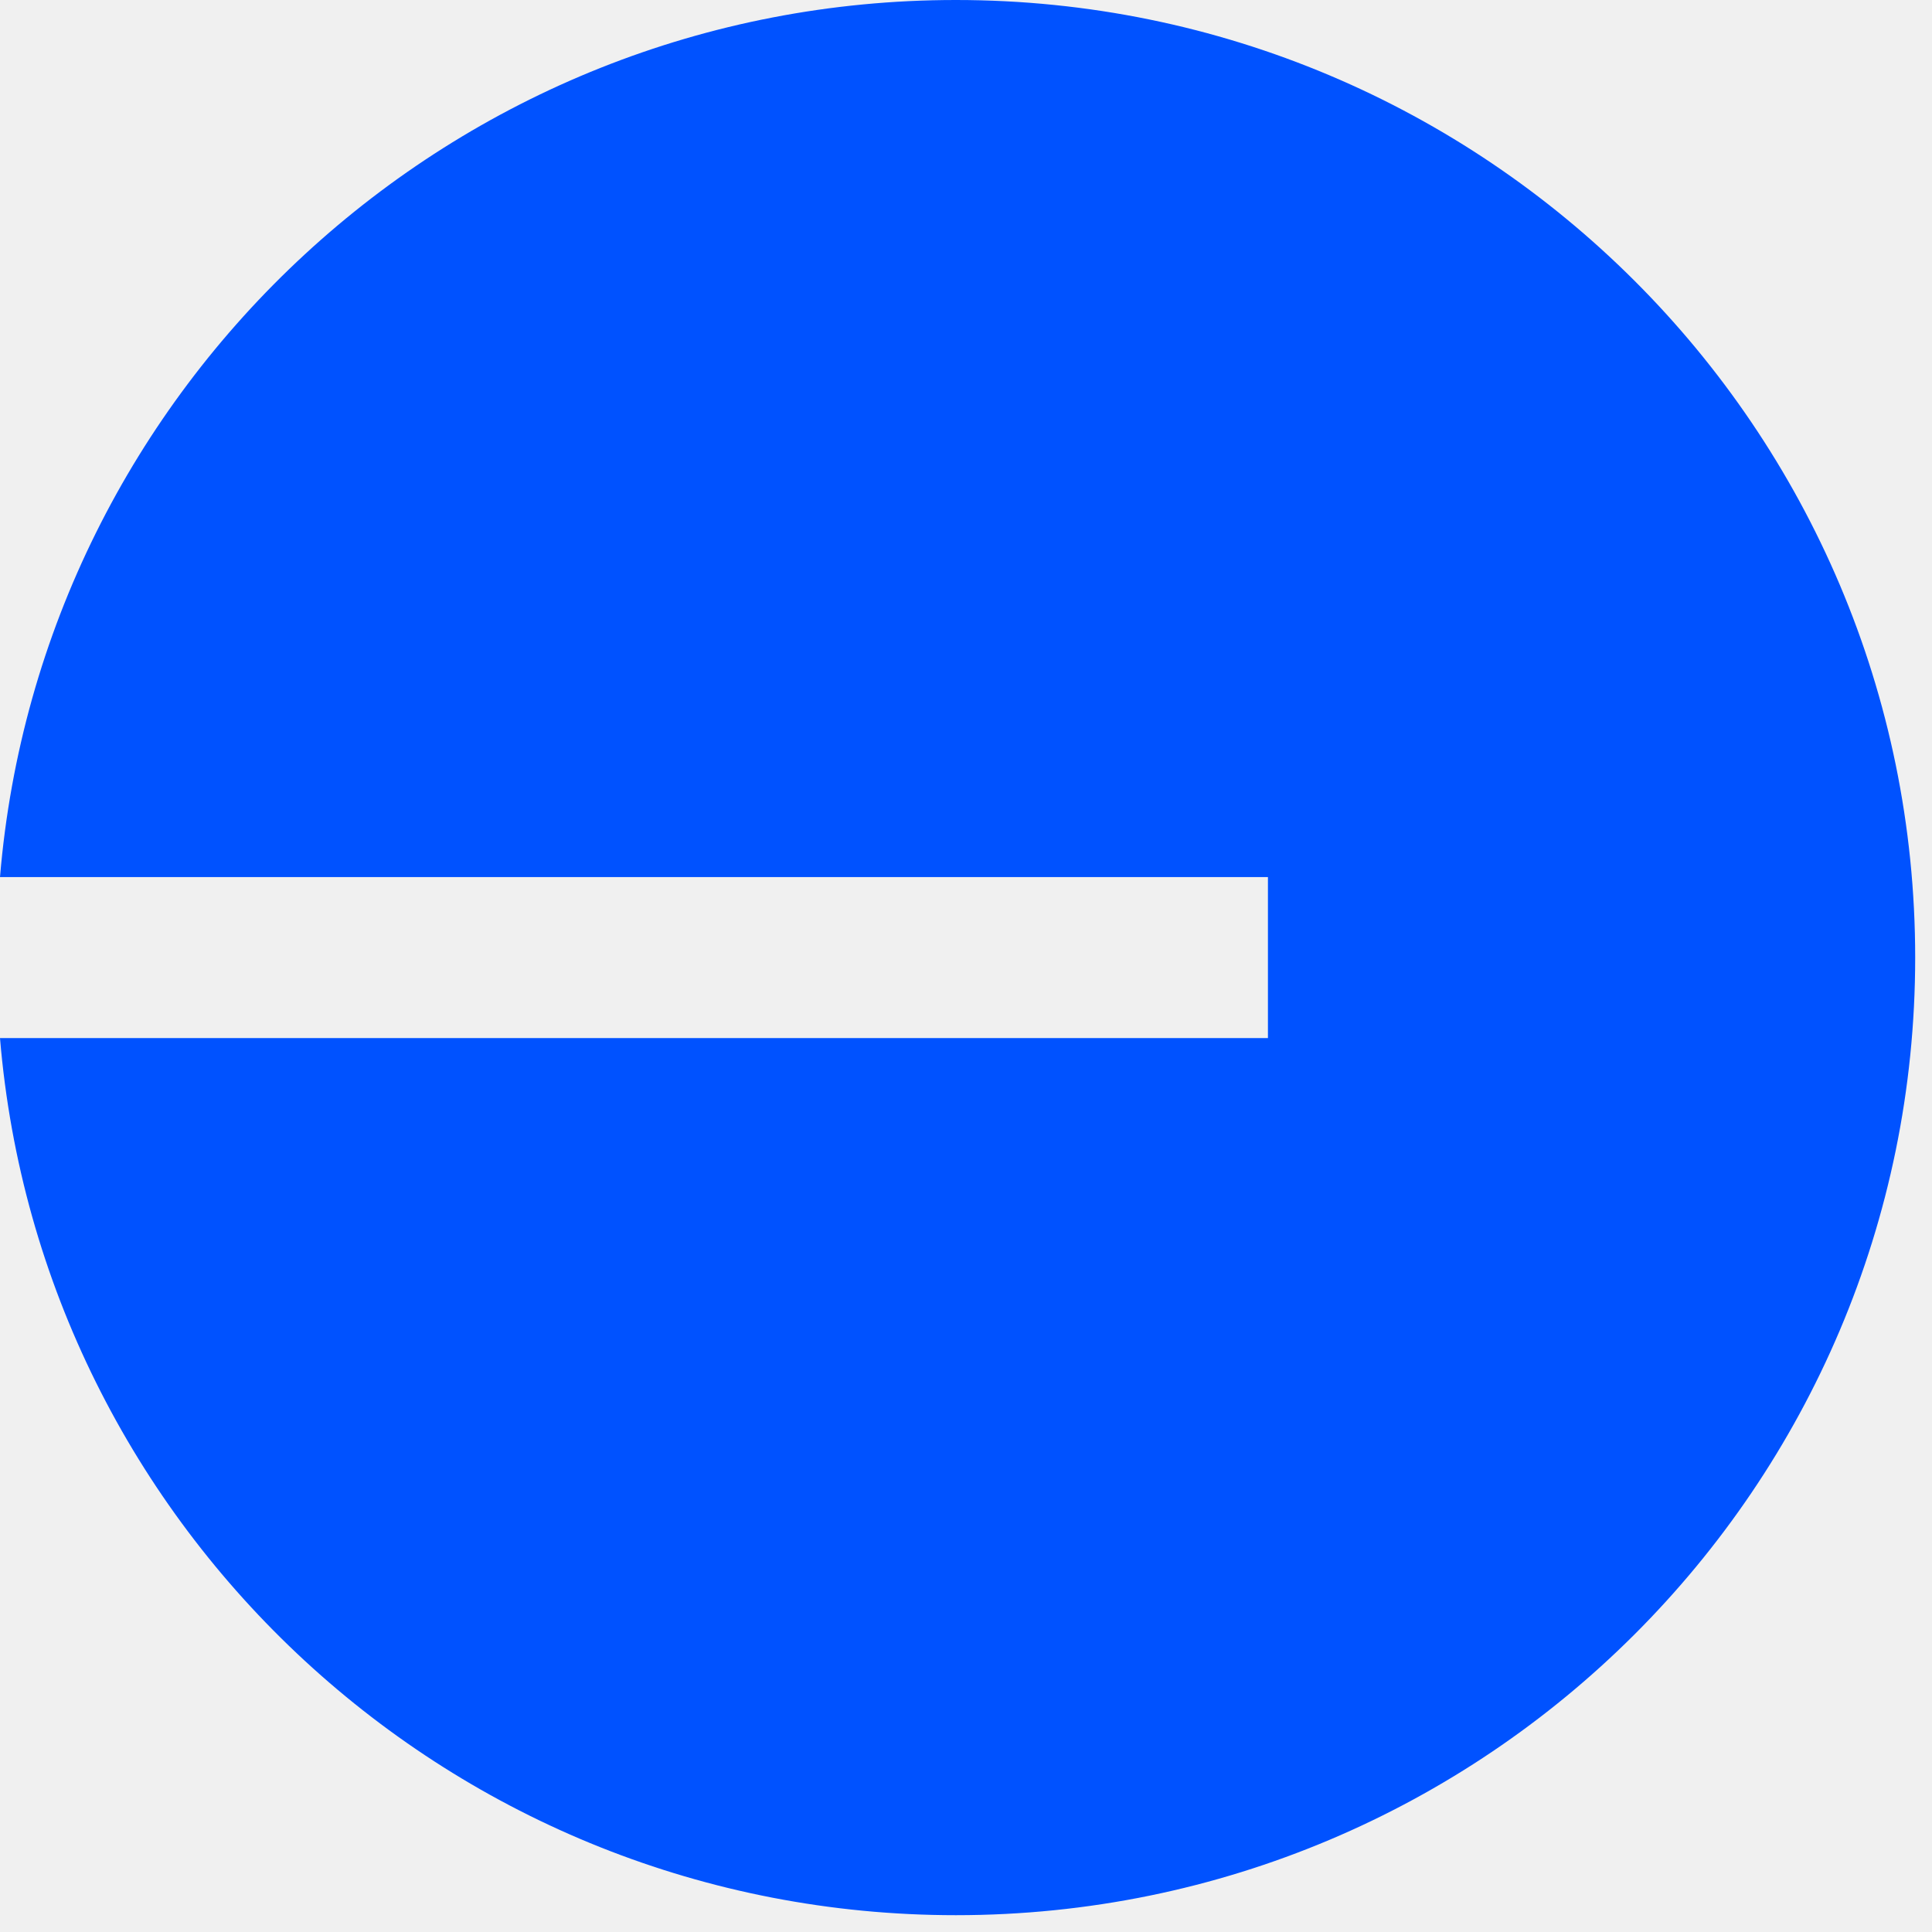
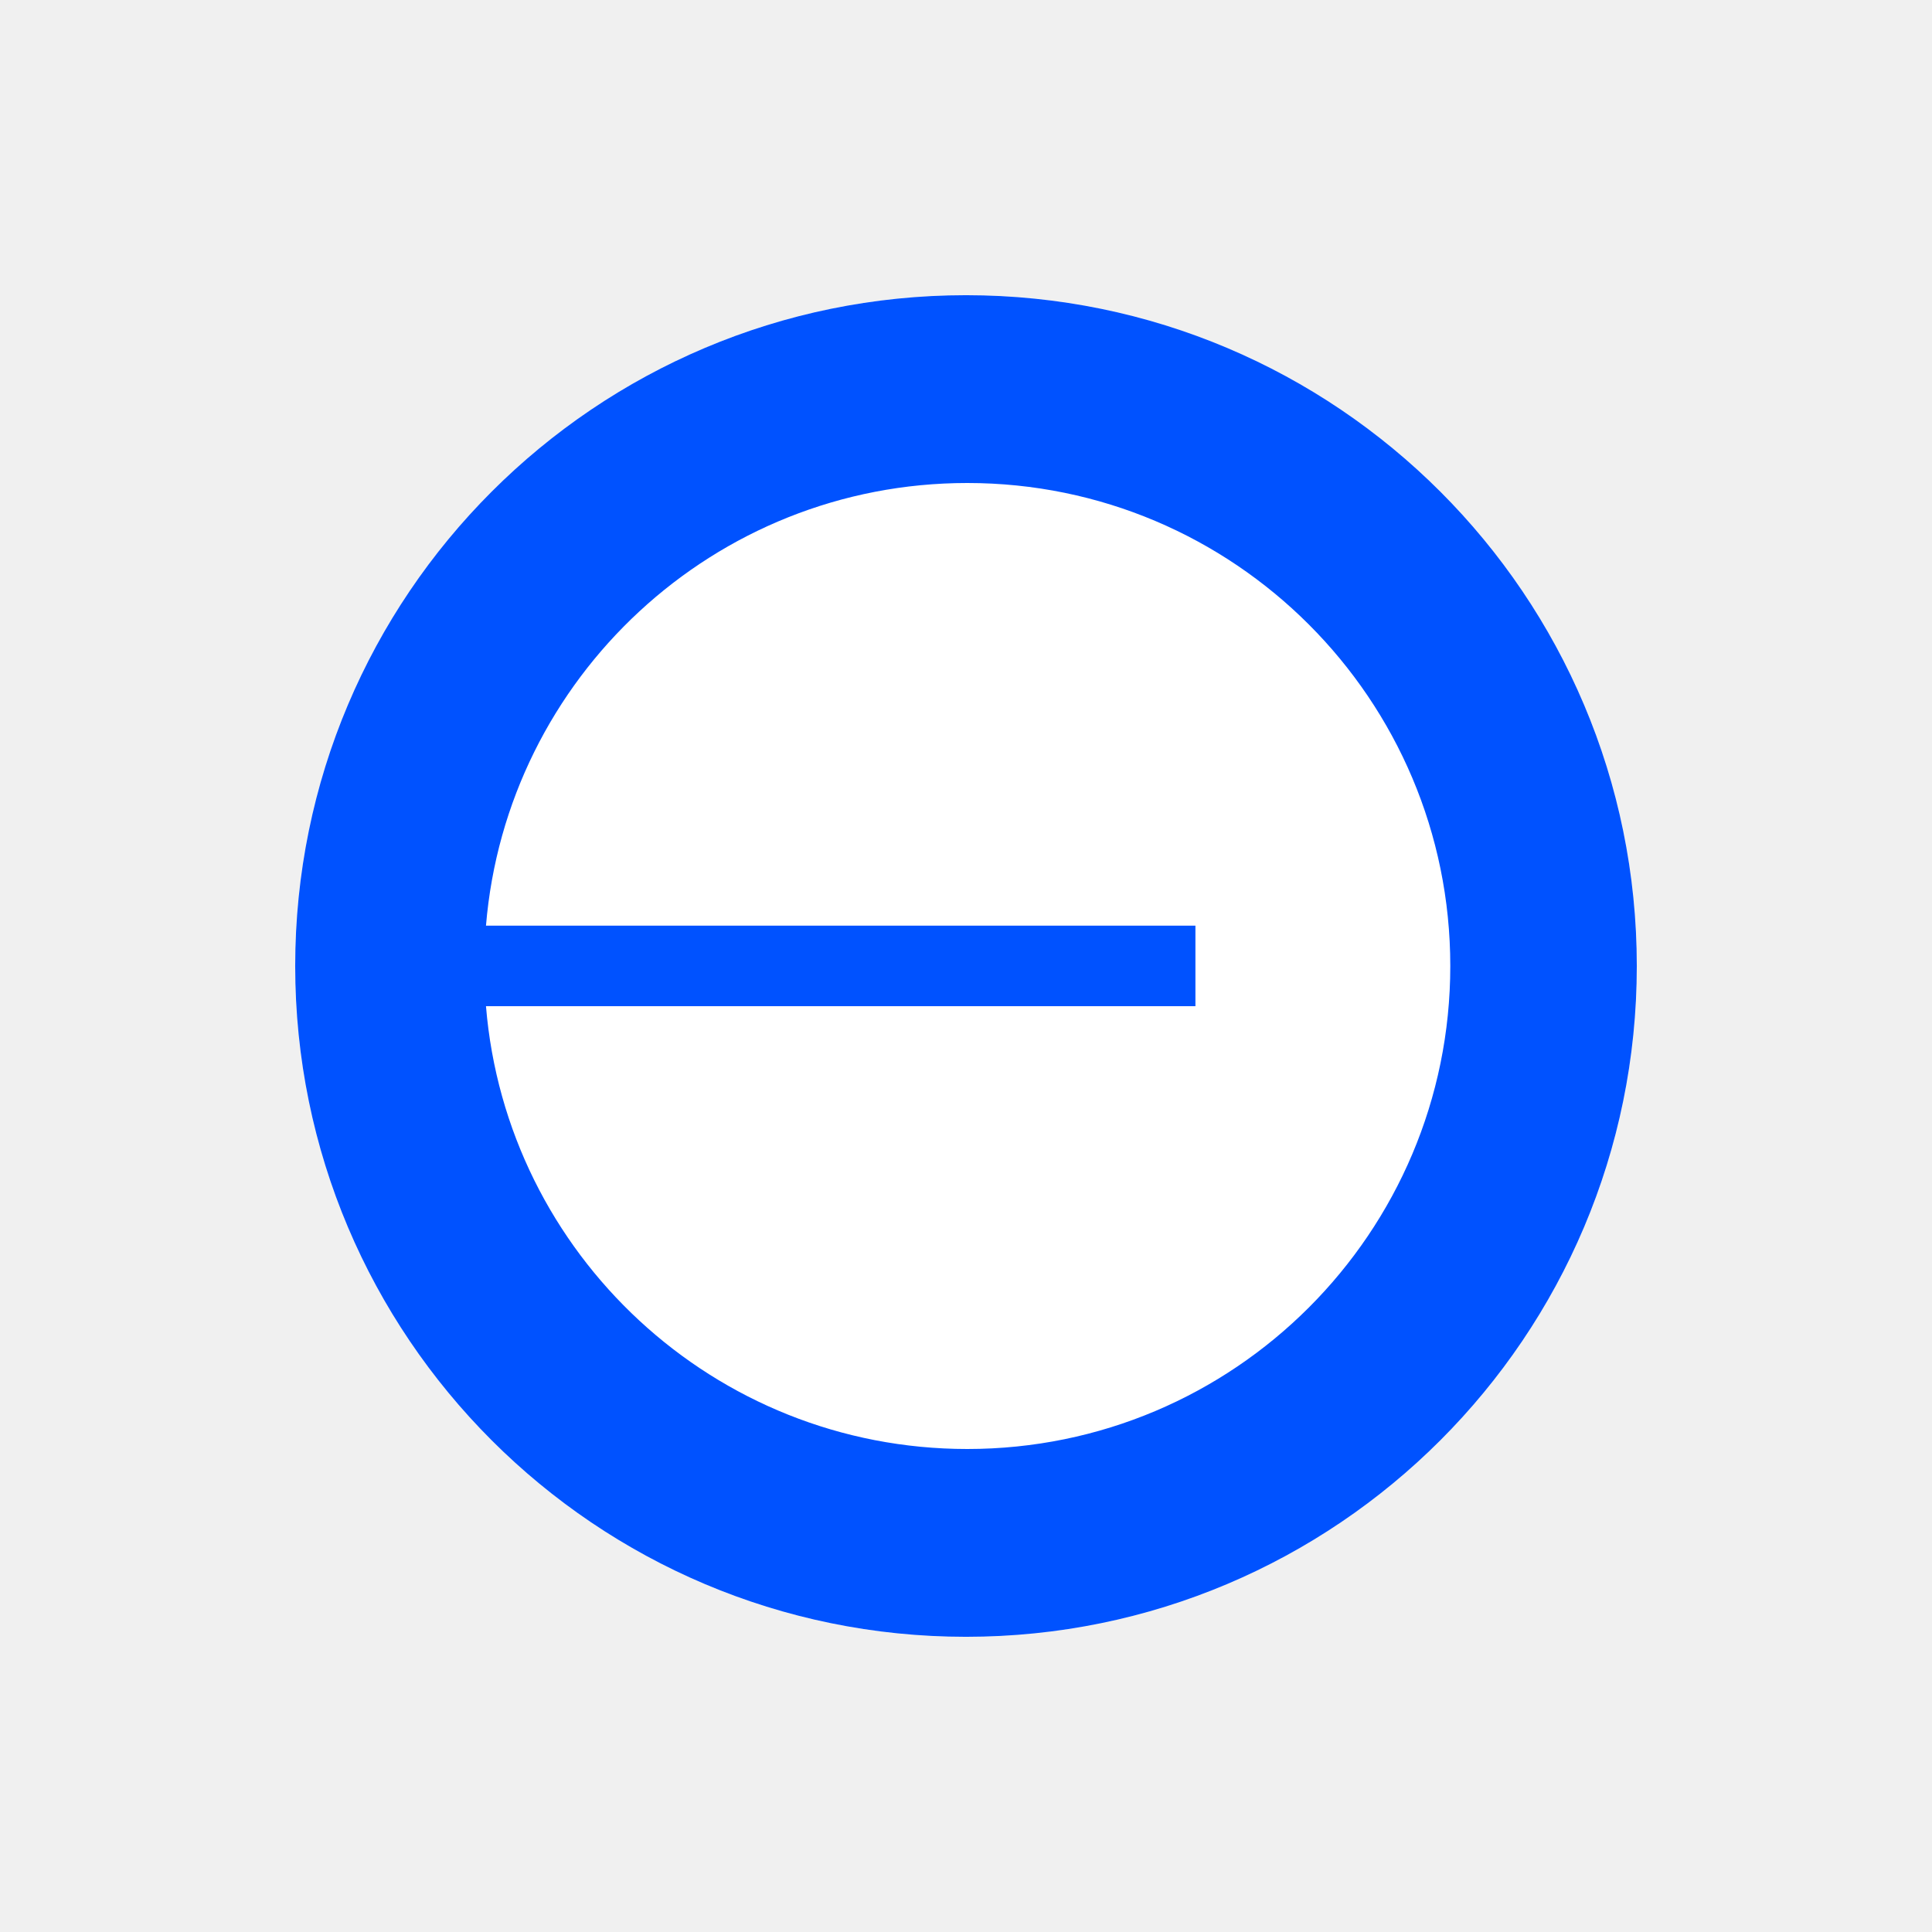
- <svg xmlns="http://www.w3.org/2000/svg" width="111" height="111" viewBox="0 0 111 111" fill="none">
-   <path d="M54.921 110.034C85.359 110.034 110.034 85.402 110.034 55.017C110.034 24.632 85.359 0 54.921 0C26.043 0 2.353 22.171 0 50.392H72.847V59.642H3.9565e-07C2.353 87.862 26.043 110.034 54.921 110.034Z" fill="#0052FF" />
+ <svg xmlns="http://www.w3.org/2000/svg" width="24" height="24" viewBox="0 0 24 24" fill="none">
+   <circle cx="12" cy="12" r="8.333" fill="white" />
+   <path fill-rule="evenodd" clip-rule="evenodd" d="M12 20.333C16.602 20.333 20.333 16.602 20.333 12C20.333 7.397 16.602 3.667 12 3.667C7.398 3.667 3.667 7.397 3.667 12C3.667 16.602 7.398 20.333 12 20.333ZM18.016 12C18.016 15.314 15.33 18 12.016 18C8.871 18 6.29 15.58 6.037 12.499H14.85V11.499H6.037C6.292 8.42 8.871 6 12.016 6C15.33 6 18.016 8.687 18.016 12Z" fill="#0052FF" />
</svg>
